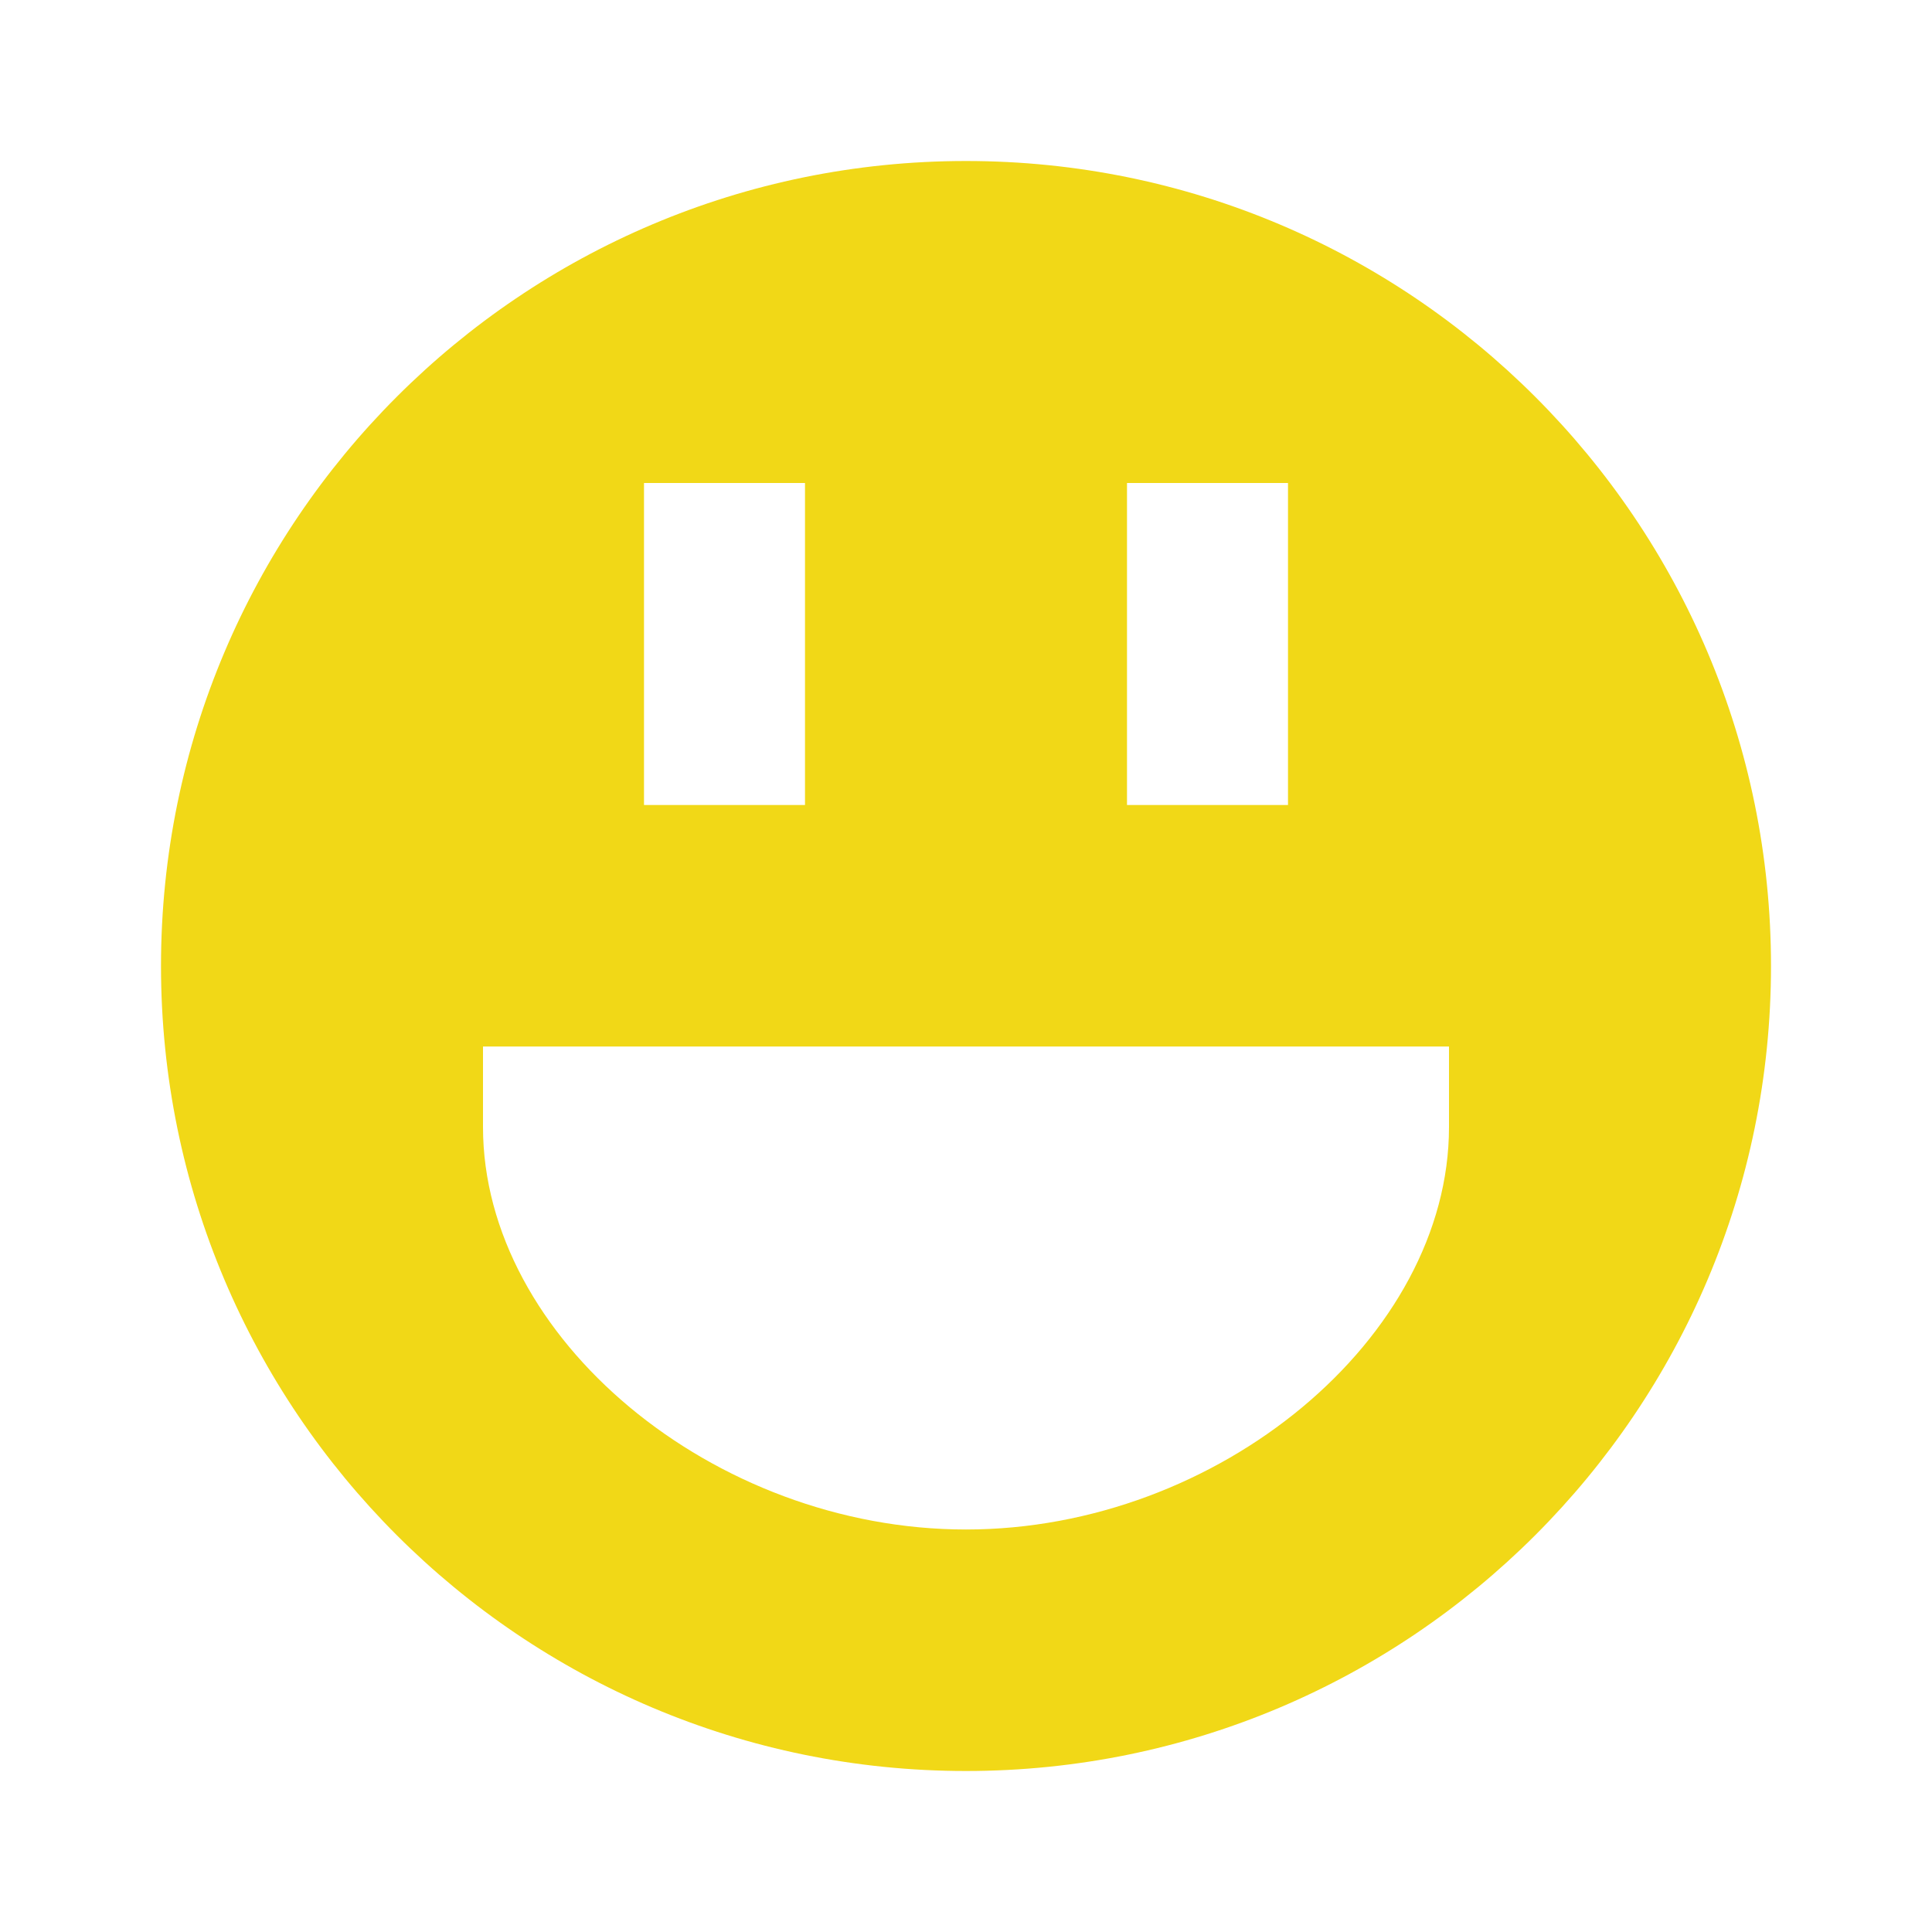
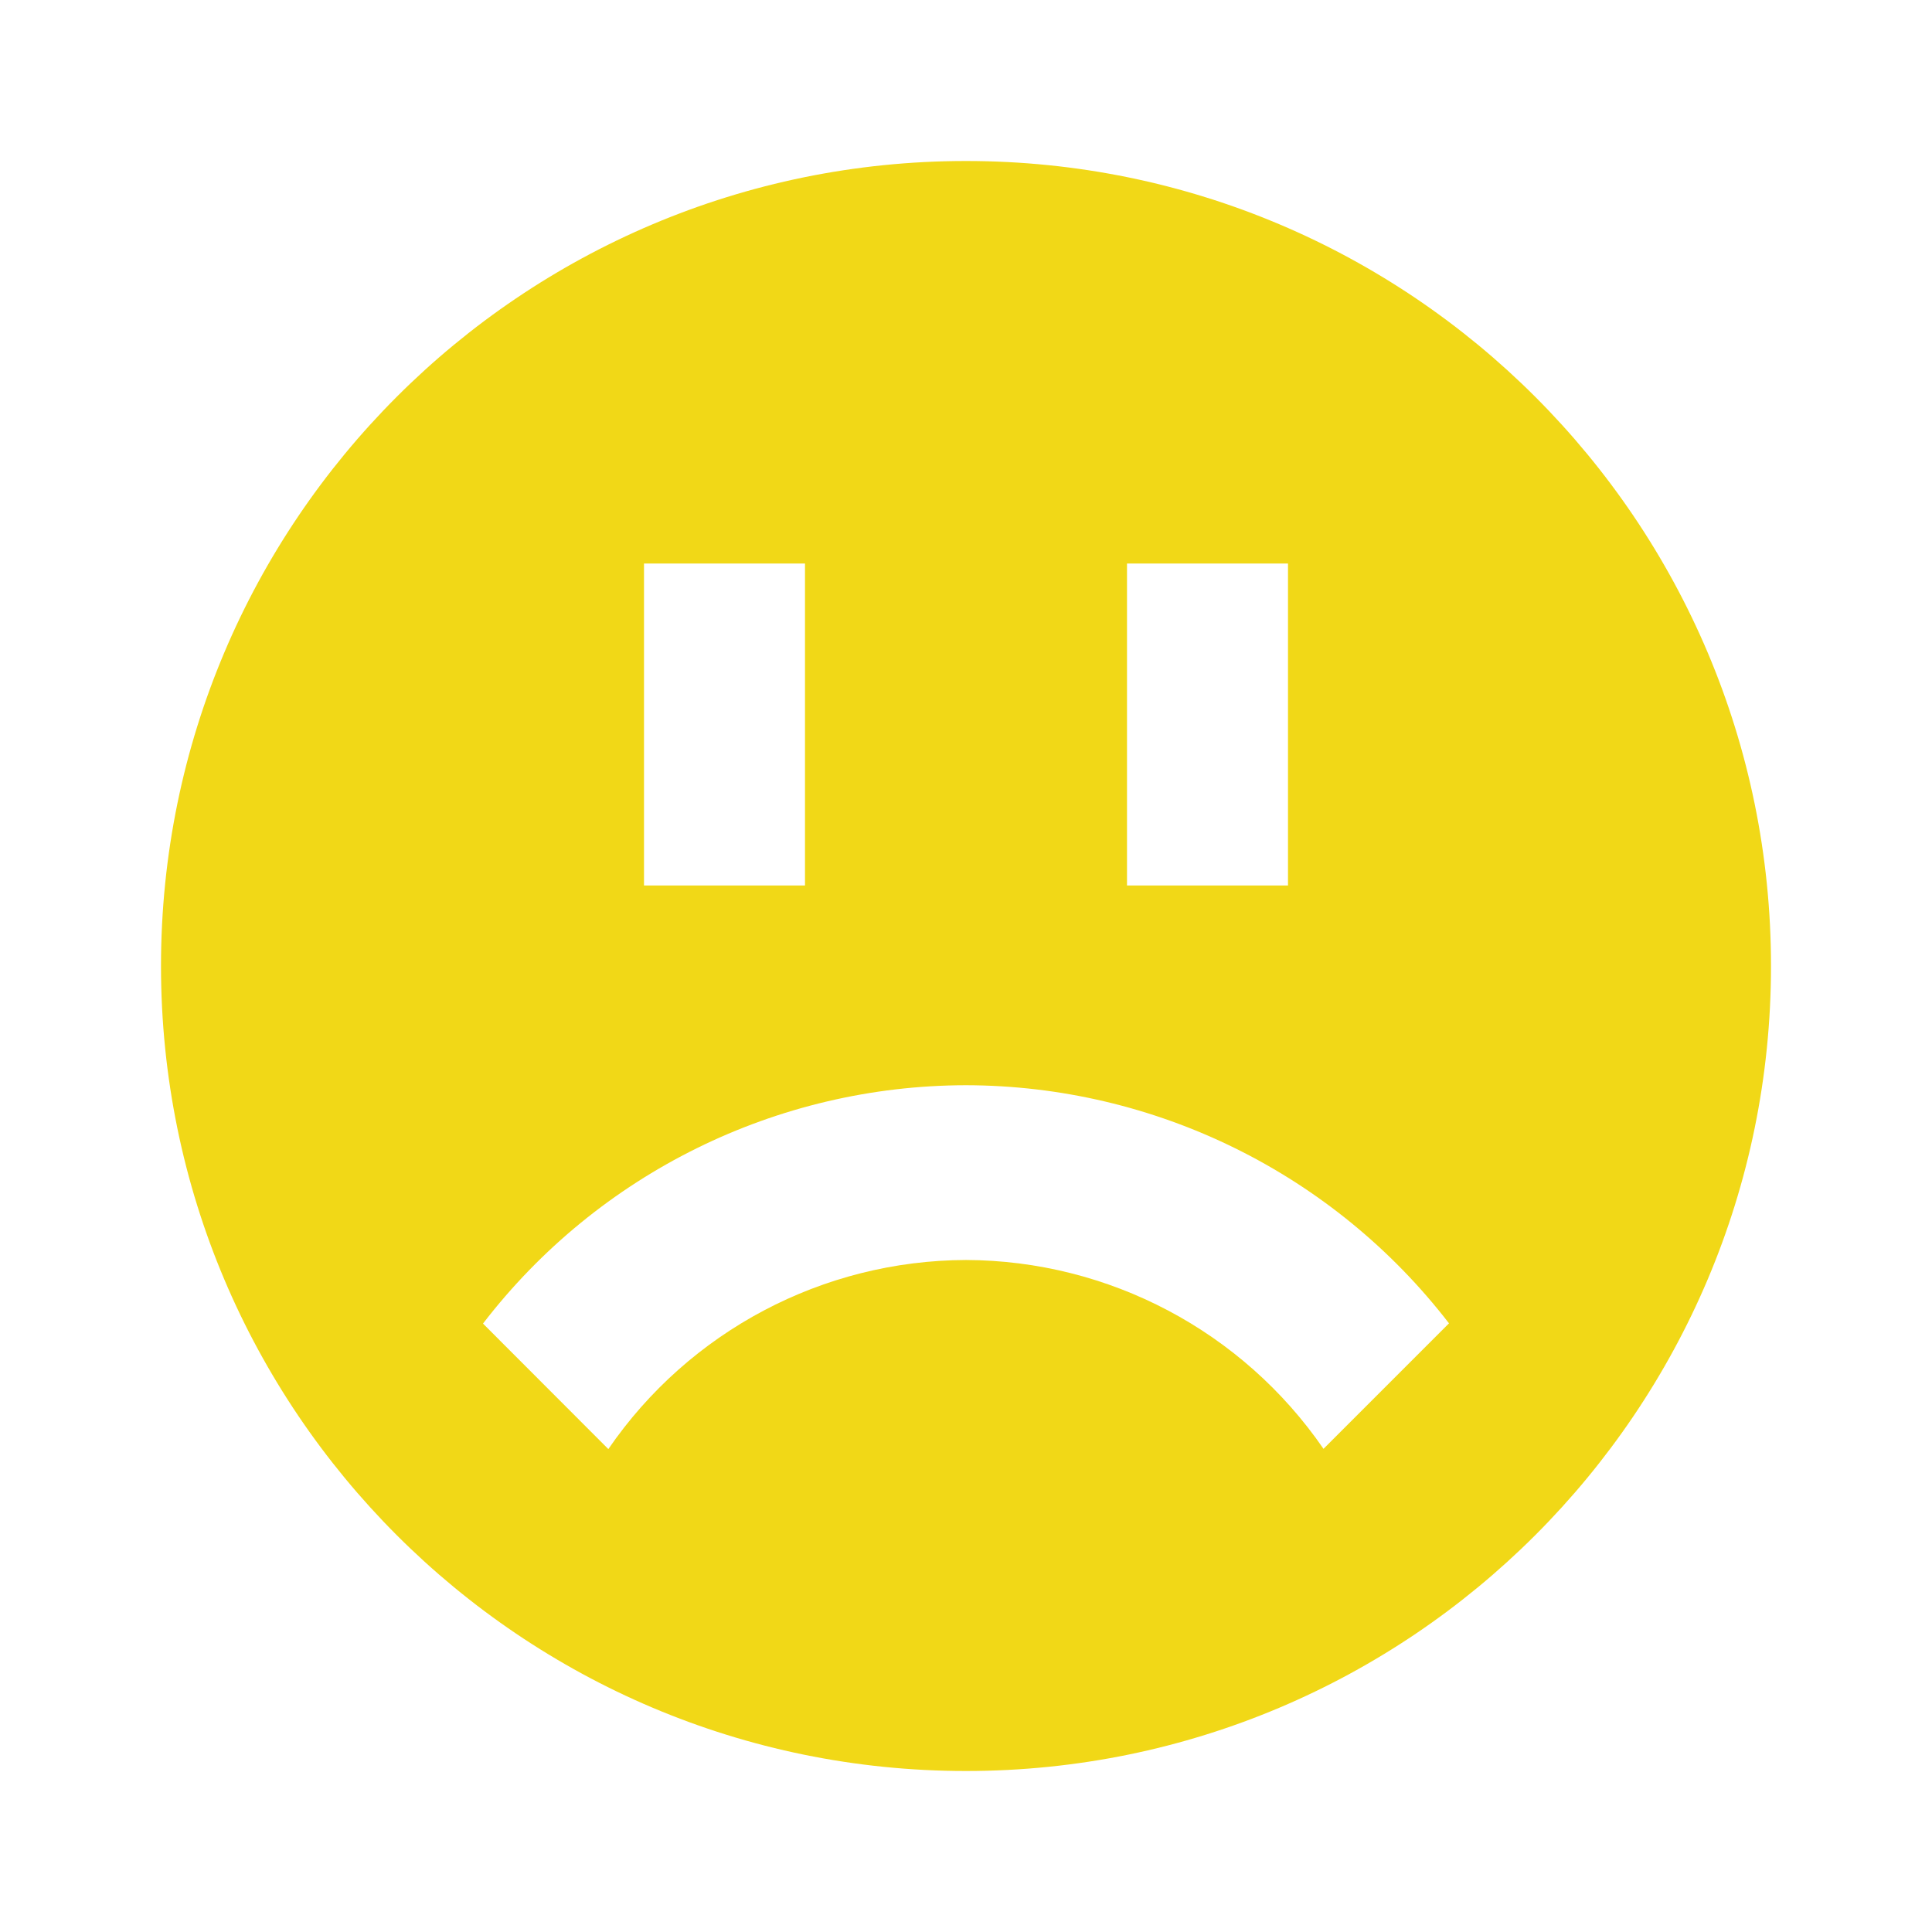
<svg xmlns="http://www.w3.org/2000/svg" version="1.1" x="0" y="0" width="24" height="24" viewBox="0 0 24 24" xml:space="preserve">
  <g class="nc-icon-wrapper" fill="#f1d817">
    <path fill="none" id="Frame_-_24px" d="M0 0h24v24H0z" />
-     <path fill="#f1d817" d="M12 2C6.477 2 2 6.477 2 12c0 5.522 4.477 10 10 10s10-4.478 10-10c0-5.523-4.478-10-10-10zm2 4h2v4h-2V6zM8 6h2v4H8V6zm10 8c0 2.617-2.86 5-6 5s-6-2.383-6-5v-1h12v1z" id="Filled_Icons" />
+     <path fill="#f1d817" d="M12 2C6.477 2 2 6.477 2 12c0 5.522 4.477 10 10 10s10-4.478 10-10c0-5.523-4.478-10-10-10zm2 5h2v4h-2V7zM8 7h2v4H8V7zm8.441 10.998A5.414 5.414 0 0 0 12 15.652a5.41 5.41 0 0 0-4.443 2.349L6 16.442a7.581 7.581 0 0 1 6-2.961 7.595 7.595 0 0 1 6 2.958l-1.559 1.559z" id="Filled_Icons" />
  </g>
</svg>
